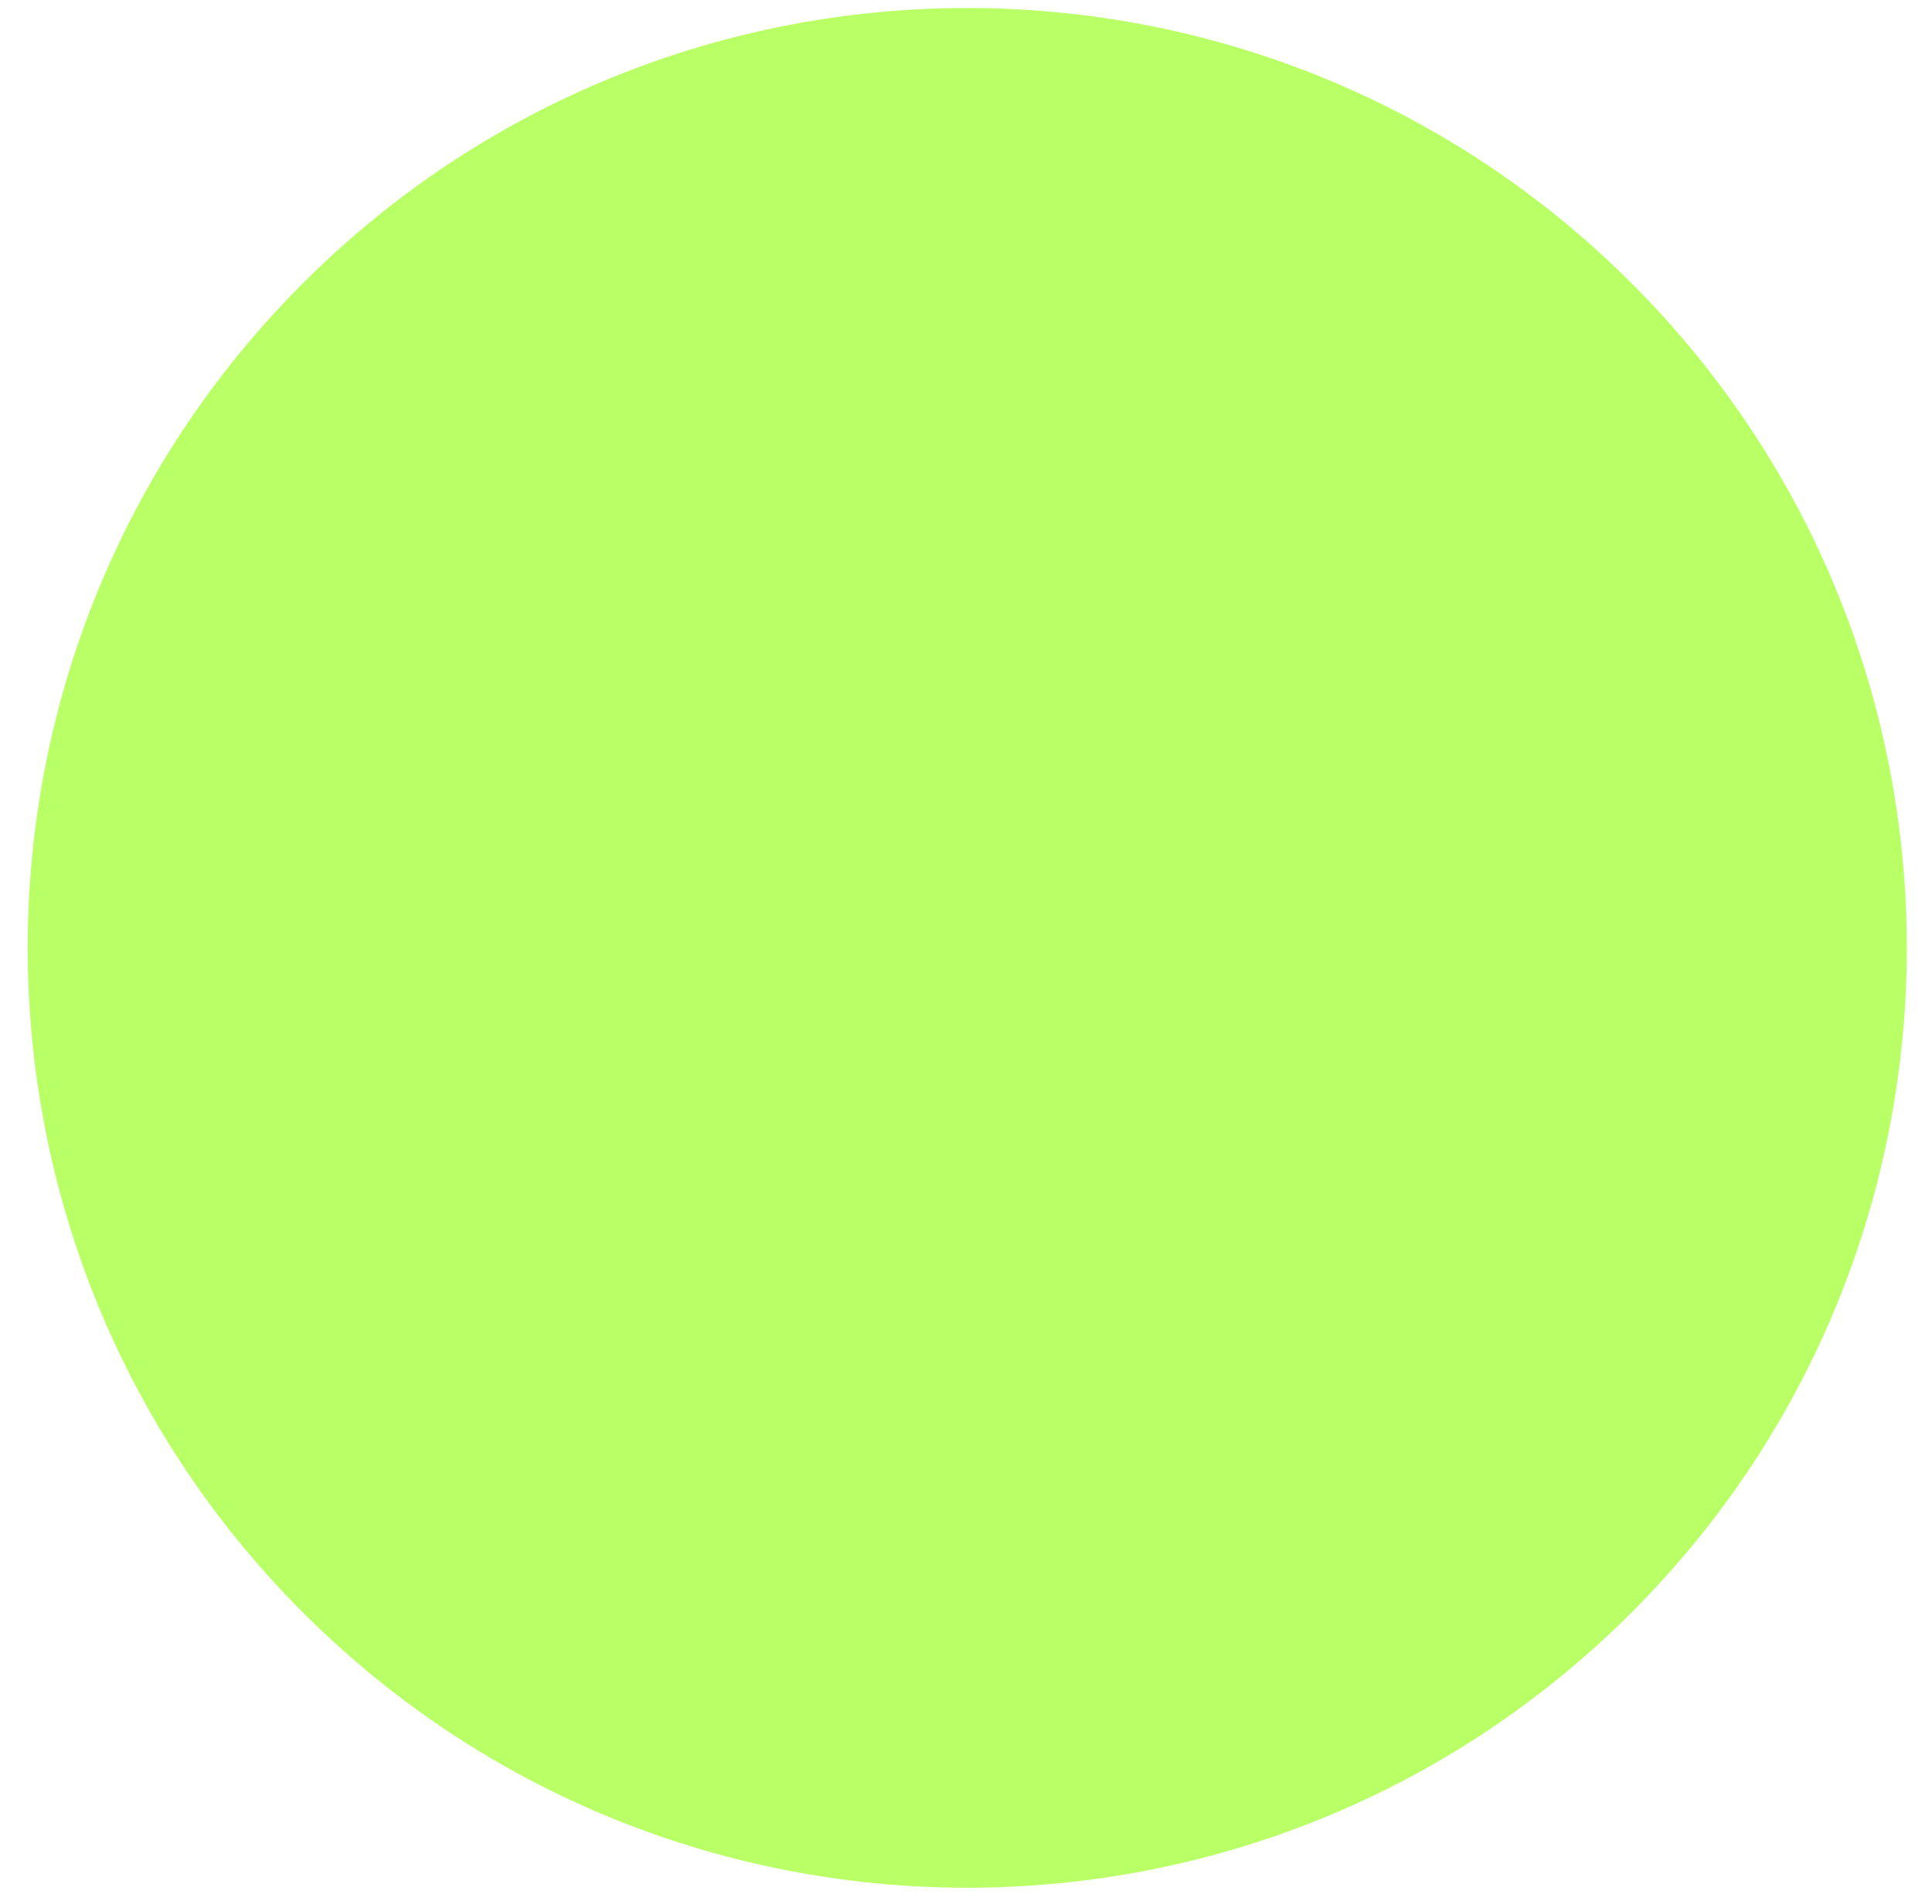
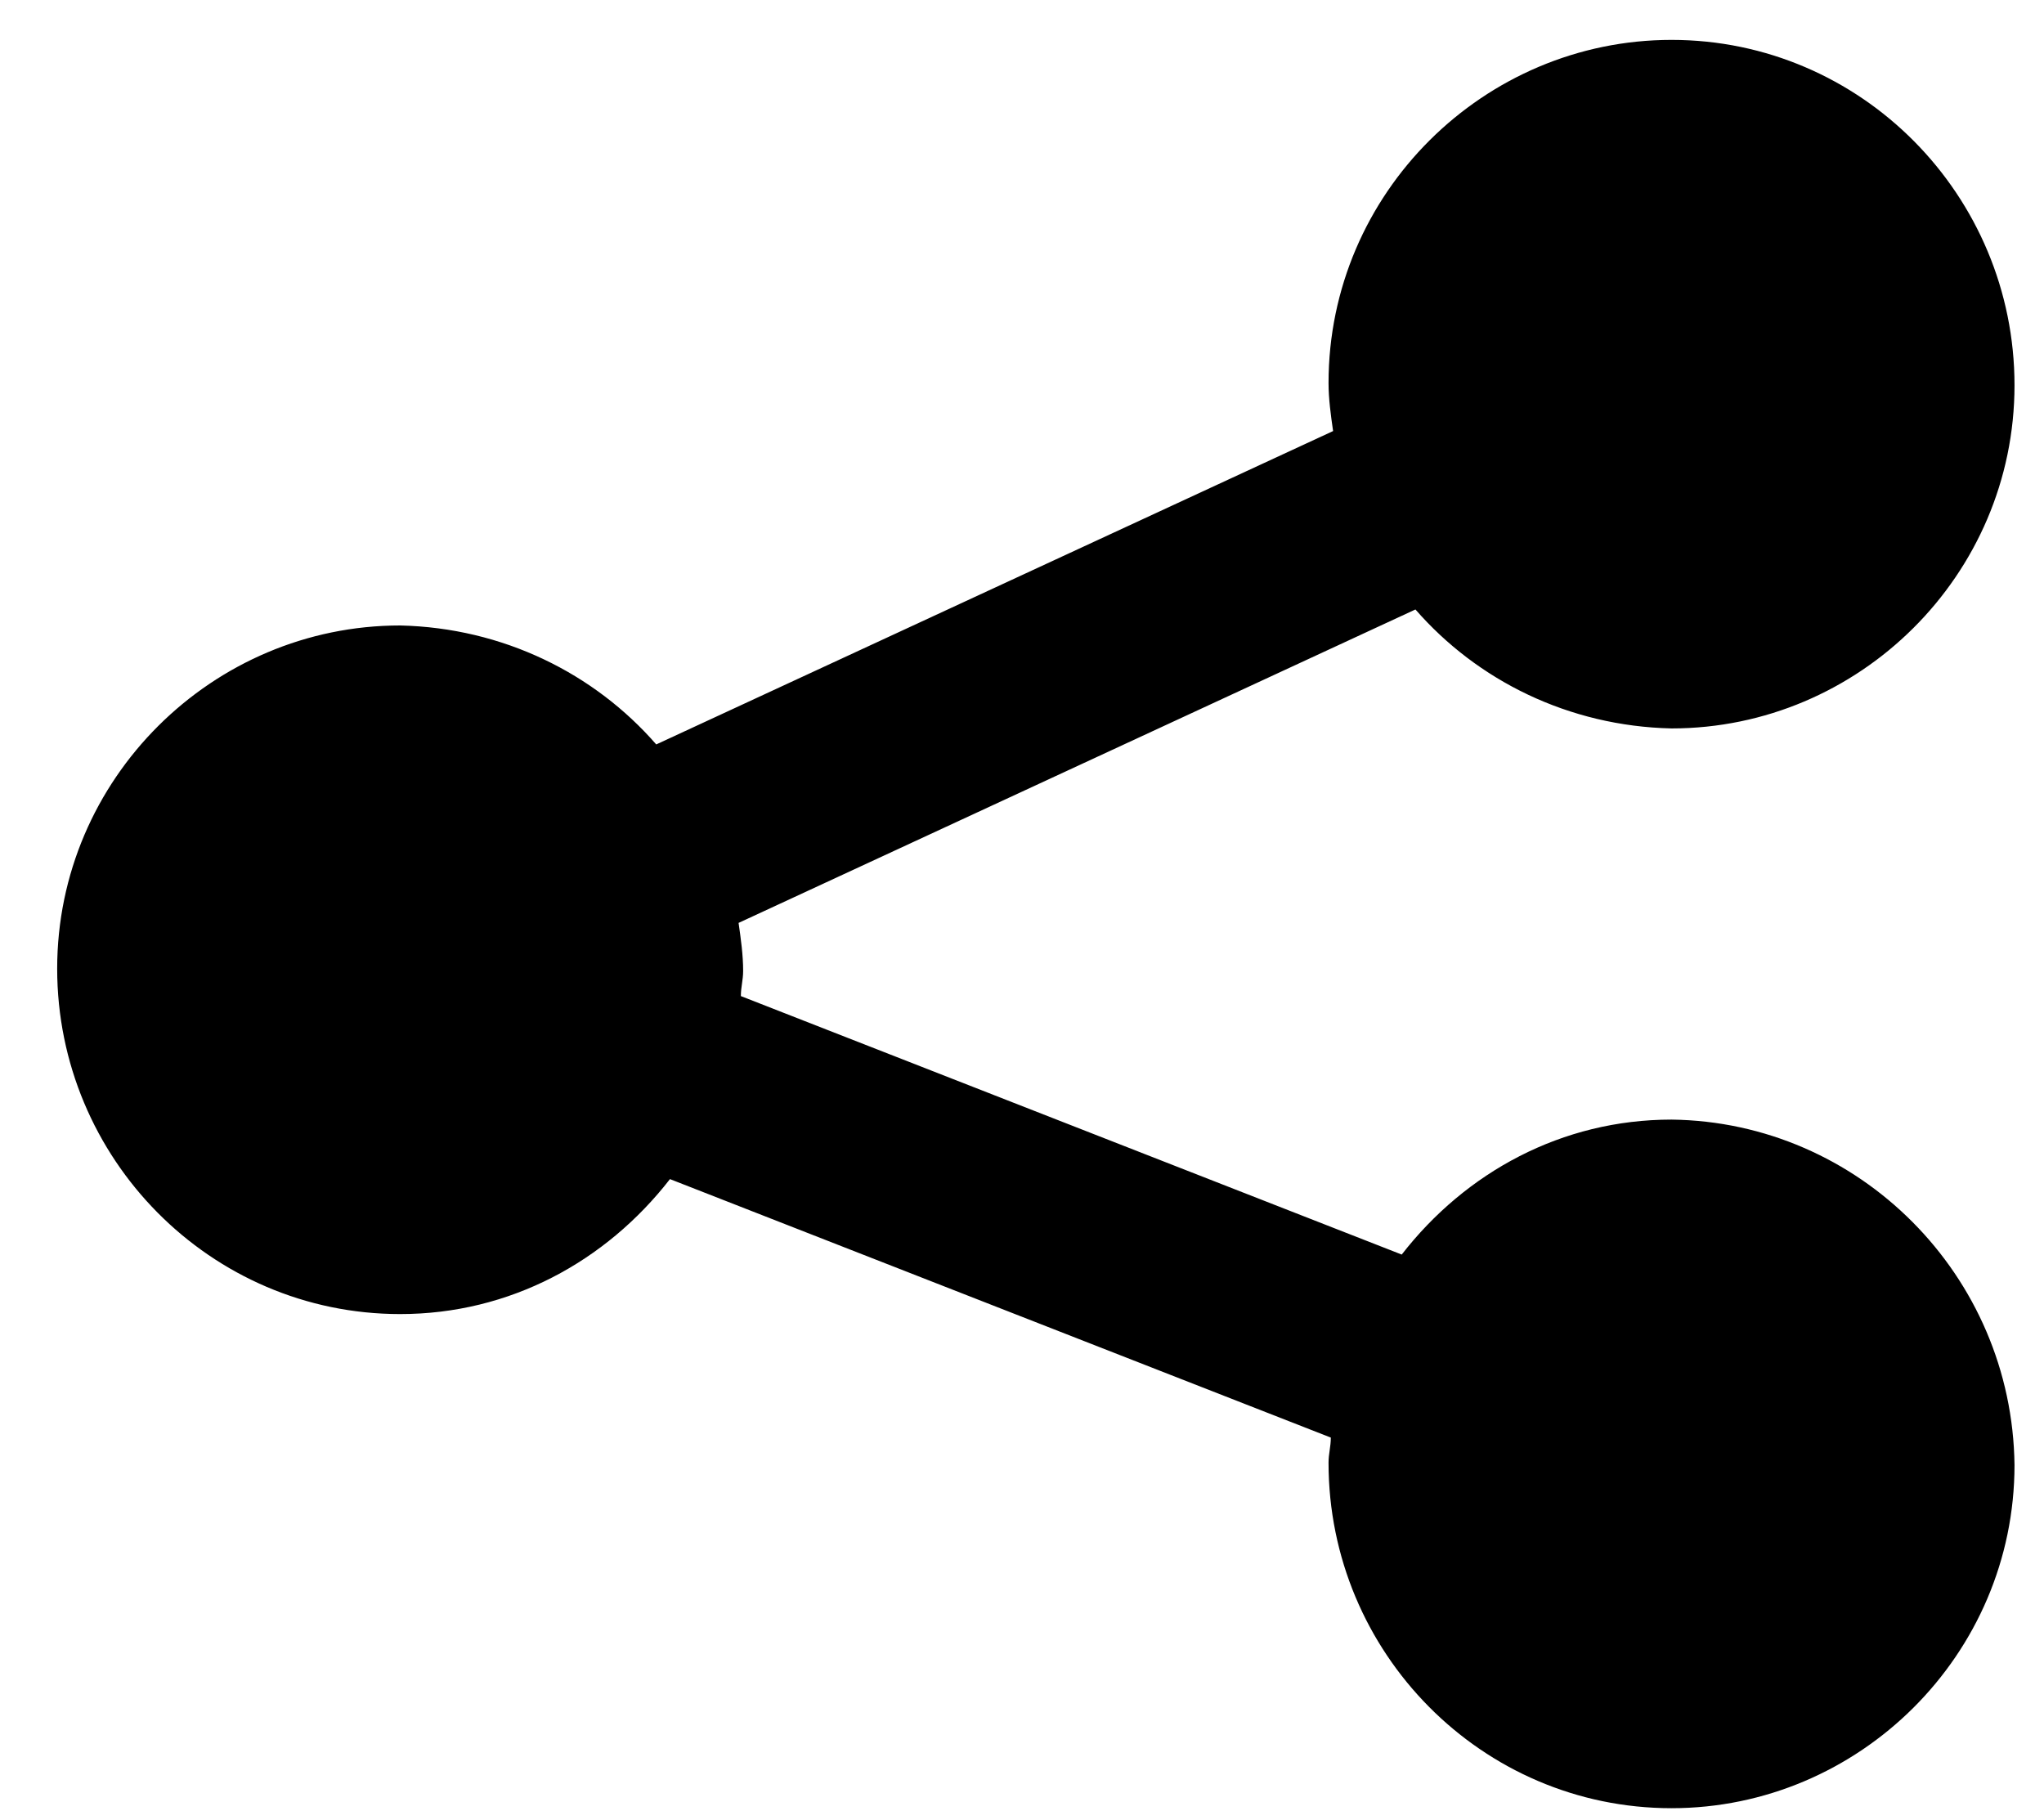
- <svg xmlns="http://www.w3.org/2000/svg" width="69" height="68" viewBox="0 0 69 68" fill="none">
-   <path d="M58.272 57.593C71.377 44.483 71.377 23.228 58.272 10.118C45.168 -2.991 23.922 -2.991 10.817 10.118C-2.287 23.228 -2.287 44.483 10.817 57.593C23.922 70.702 45.168 70.702 58.272 57.593Z" fill="#B9FF66" />
+ <svg xmlns="http://www.w3.org/2000/svg" width="35" height="31" viewBox="0 0 35 31" fill="none">
+   <path d="M28.622 19.171C26.743 19.171 25.098 20.072 24.002 21.482L12.686 17.056C12.686 16.899 12.725 16.782 12.725 16.625C12.725 16.351 12.686 16.077 12.647 15.803L24.237 10.436C25.294 11.65 26.86 12.434 28.622 12.473C31.833 12.473 34.495 9.849 34.495 6.597C34.495 3.346 31.872 0.683 28.622 0.683C25.411 0.683 22.749 3.307 22.749 6.558C22.749 6.832 22.788 7.107 22.827 7.381L11.237 12.747C10.18 11.533 8.614 10.75 6.852 10.71C3.641 10.71 0.979 13.335 0.979 16.586C0.979 19.837 3.602 22.501 6.852 22.501C8.731 22.501 10.376 21.6 11.472 20.19L22.788 24.616C22.788 24.773 22.749 24.89 22.749 25.047C22.749 28.298 25.372 30.962 28.622 30.962C31.833 30.962 34.495 28.337 34.495 25.086C34.456 21.835 31.833 19.21 28.622 19.171Z" fill="black" />
</svg>
